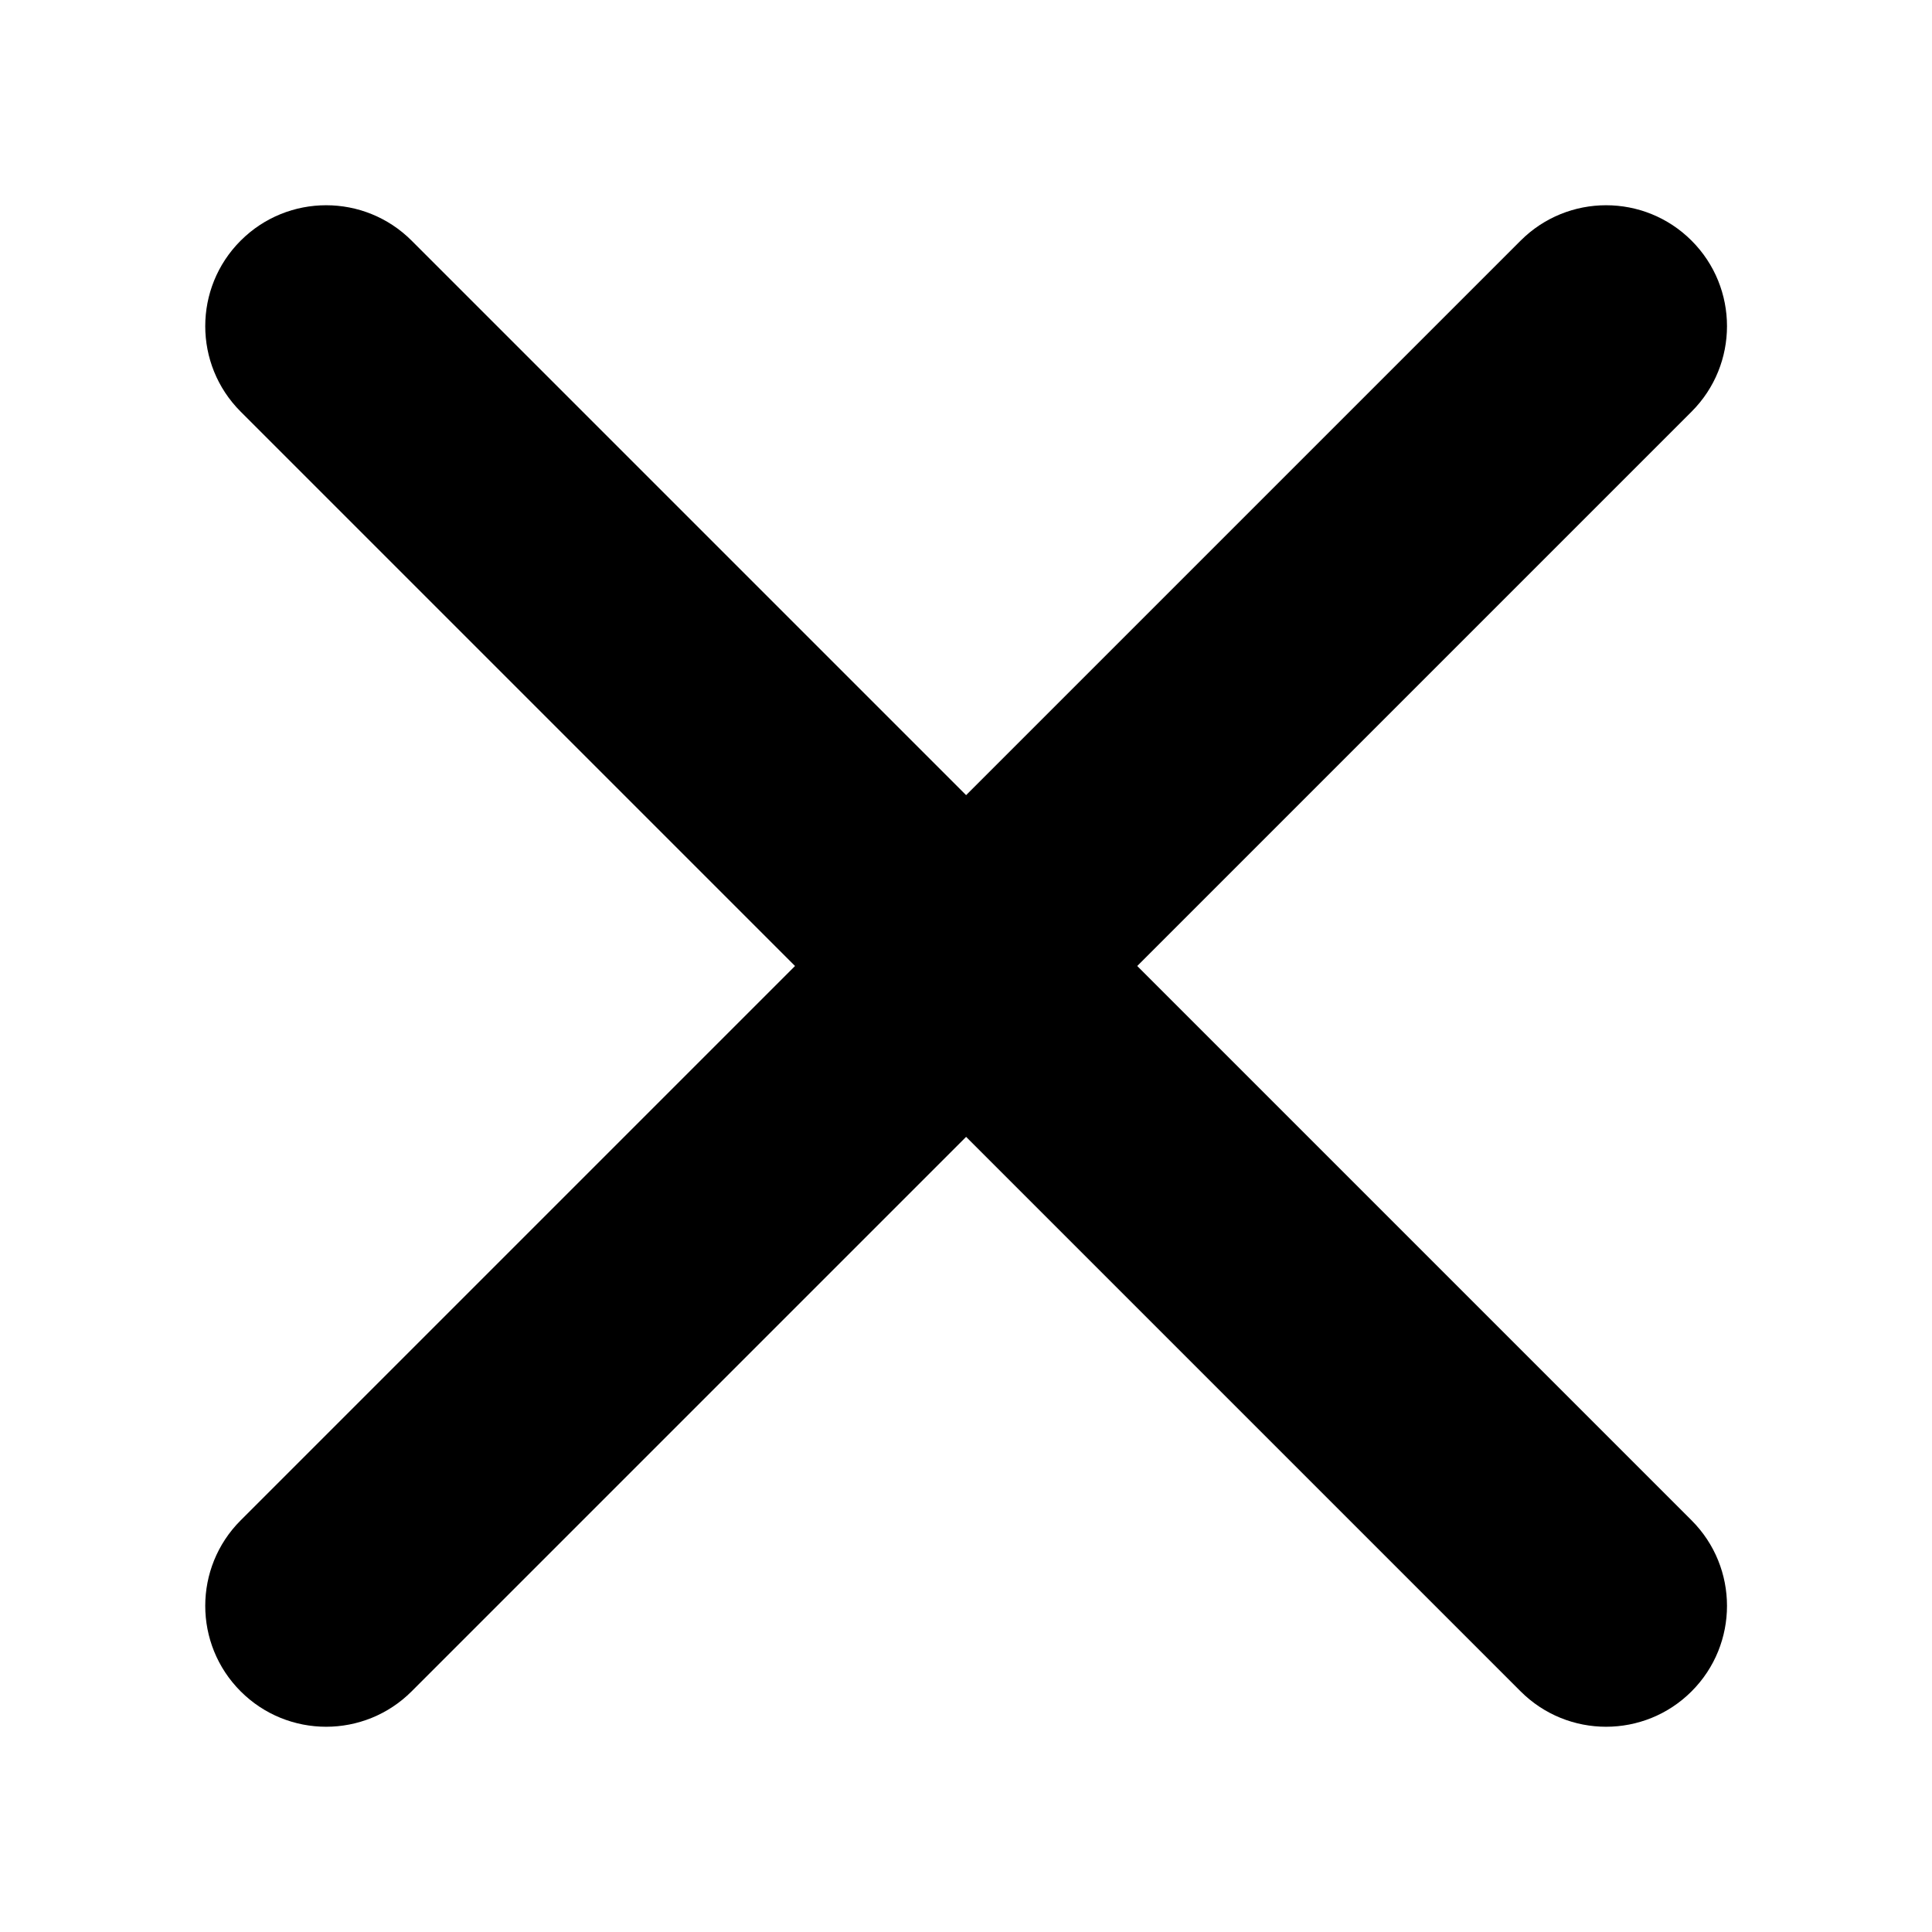
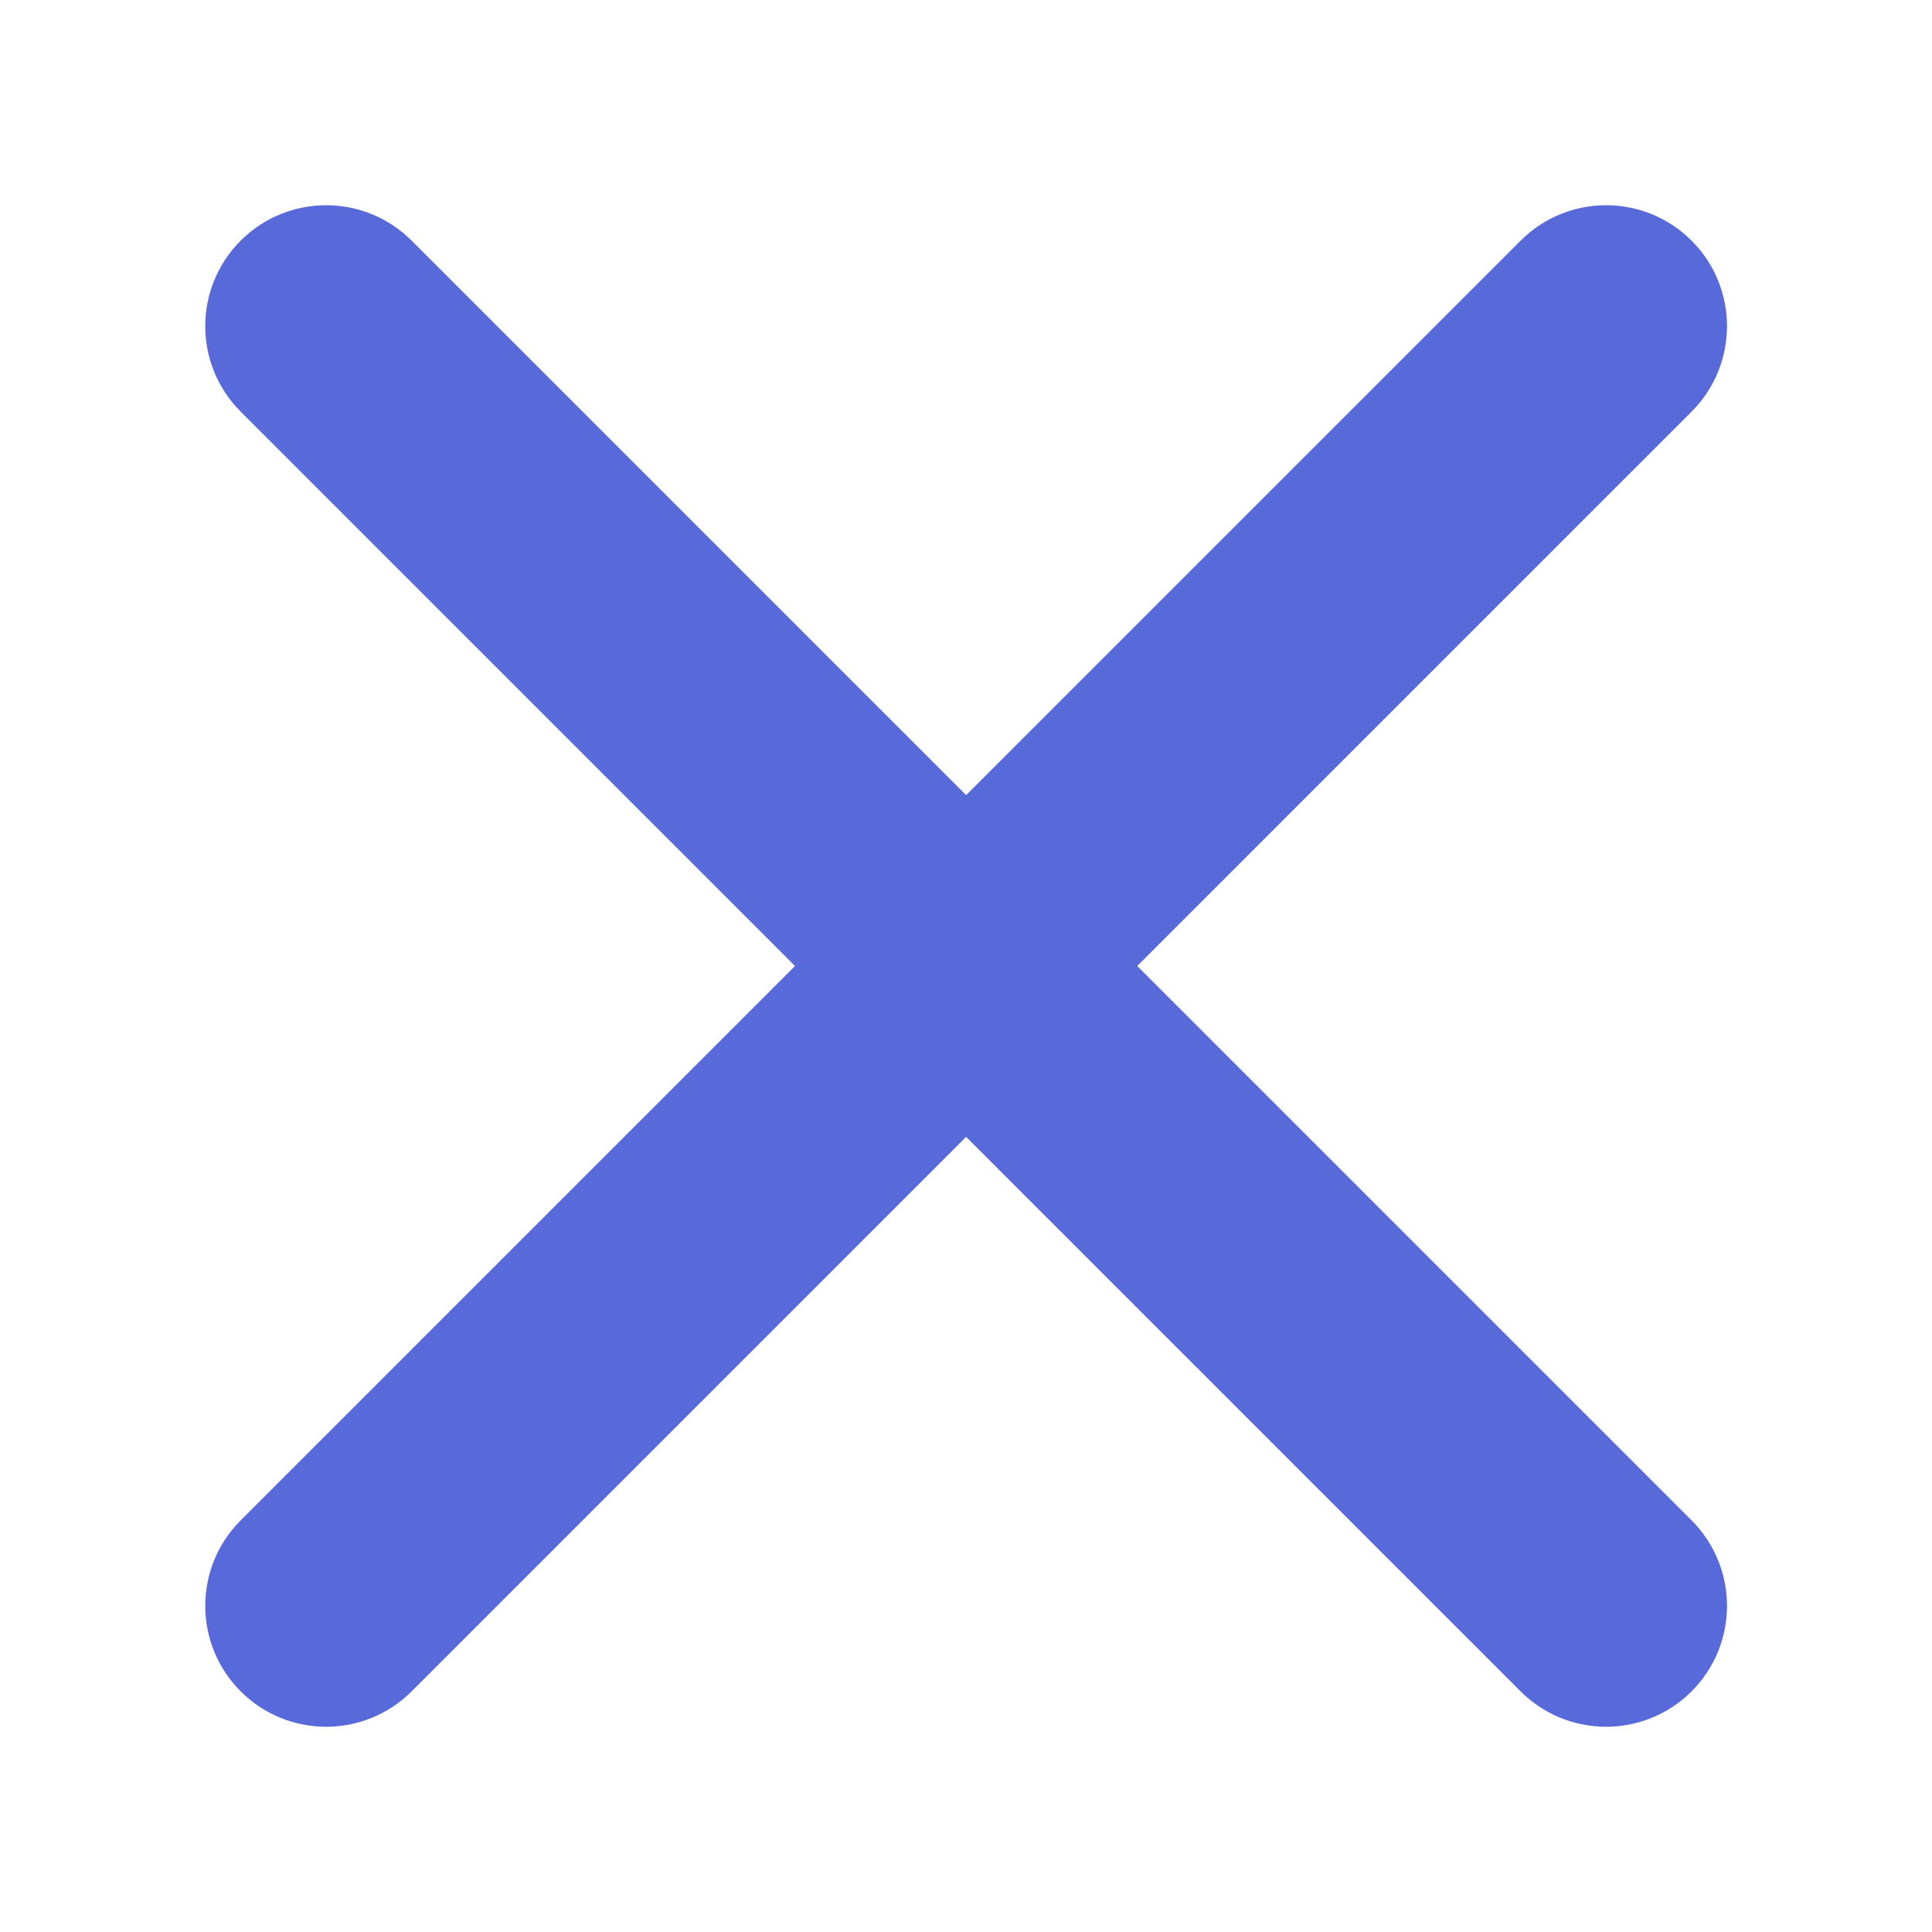
- <svg xmlns="http://www.w3.org/2000/svg" height="16" viewBox="0 0 16 16" width="16">
+ <svg xmlns="http://www.w3.org/2000/svg" height="16" viewBox="0 0 16 16" width="16" fill="rgb(88, 106, 218)">
  <path d="m8.001 6.585 4.592-4.592c.391-.391 1.025-.391 1.416 0 .391.391.391 1.025 0 1.416l-4.591 4.591 4.591 4.591c.391.391.391 1.025 0 1.416-.391.391-1.025.391-1.416 0l-4.592-4.592-4.592 4.592c-.391.391-1.025.391-1.416 0-.391-.391-.391-1.025 0-1.416l4.591-4.591-4.591-4.591c-.391-.391-.391-1.025 0-1.416.391-.391 1.025-.391 1.416 0z" fill-rule="evenodd" />
</svg>
